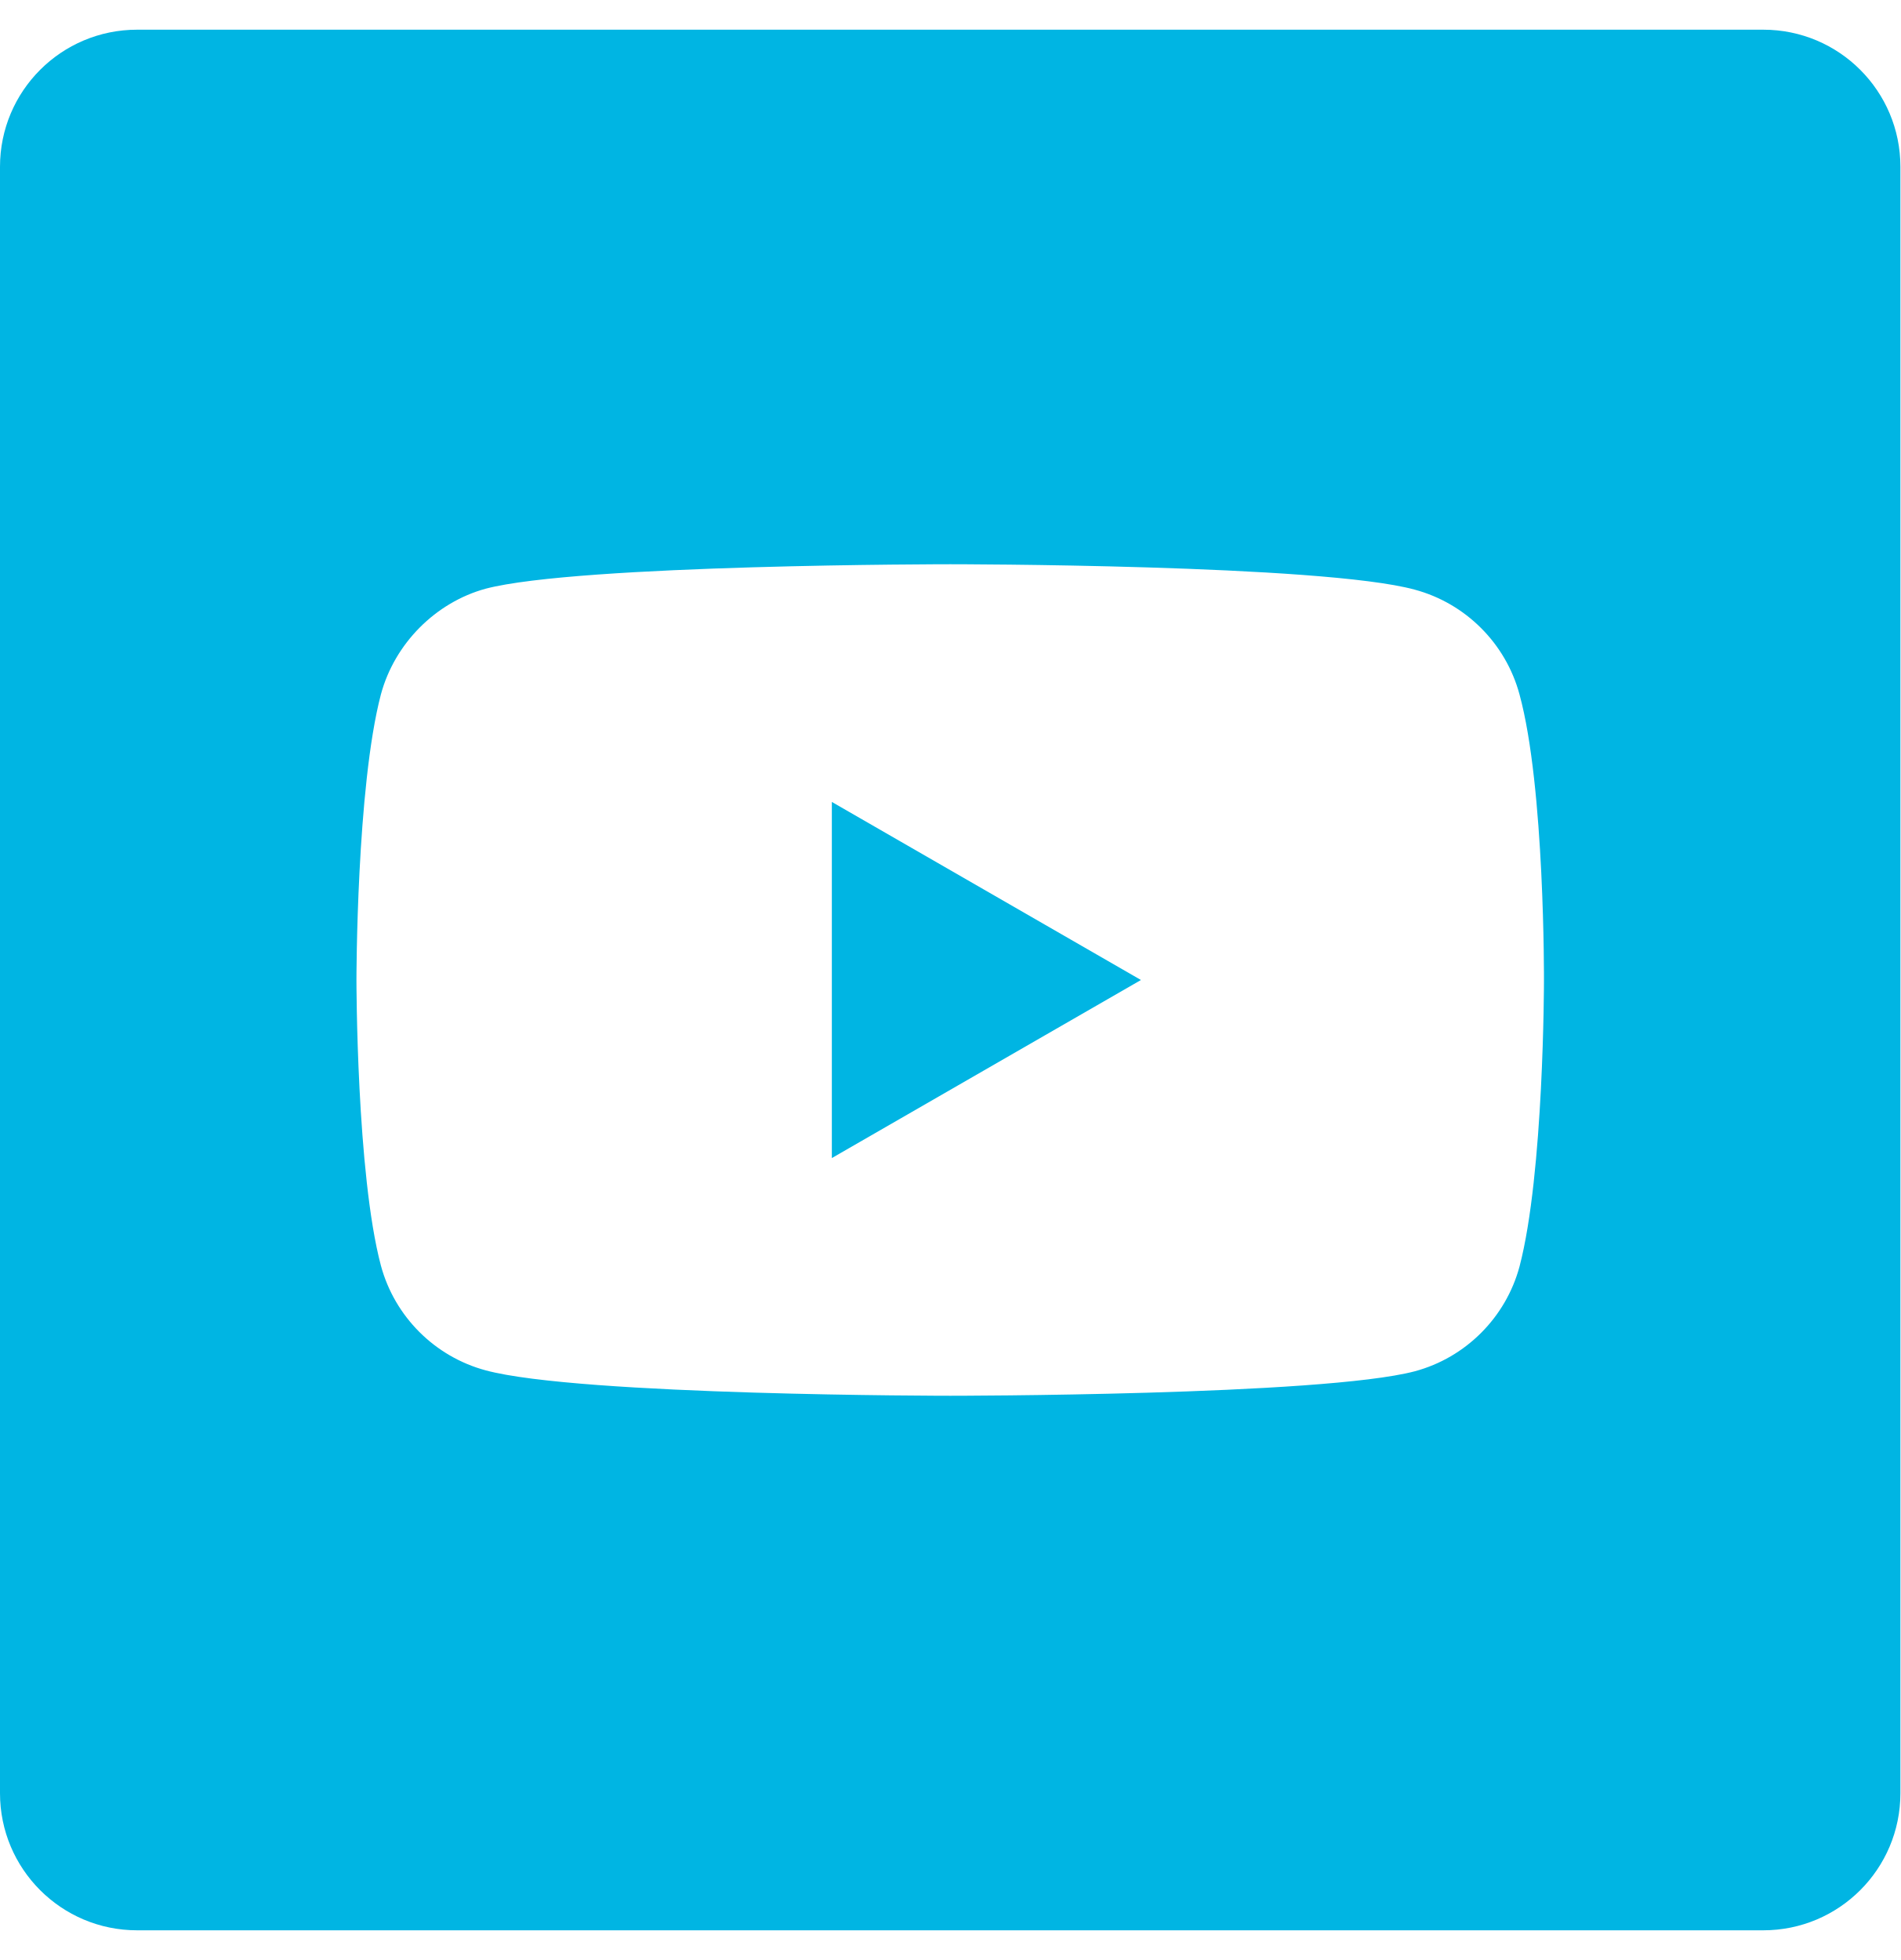
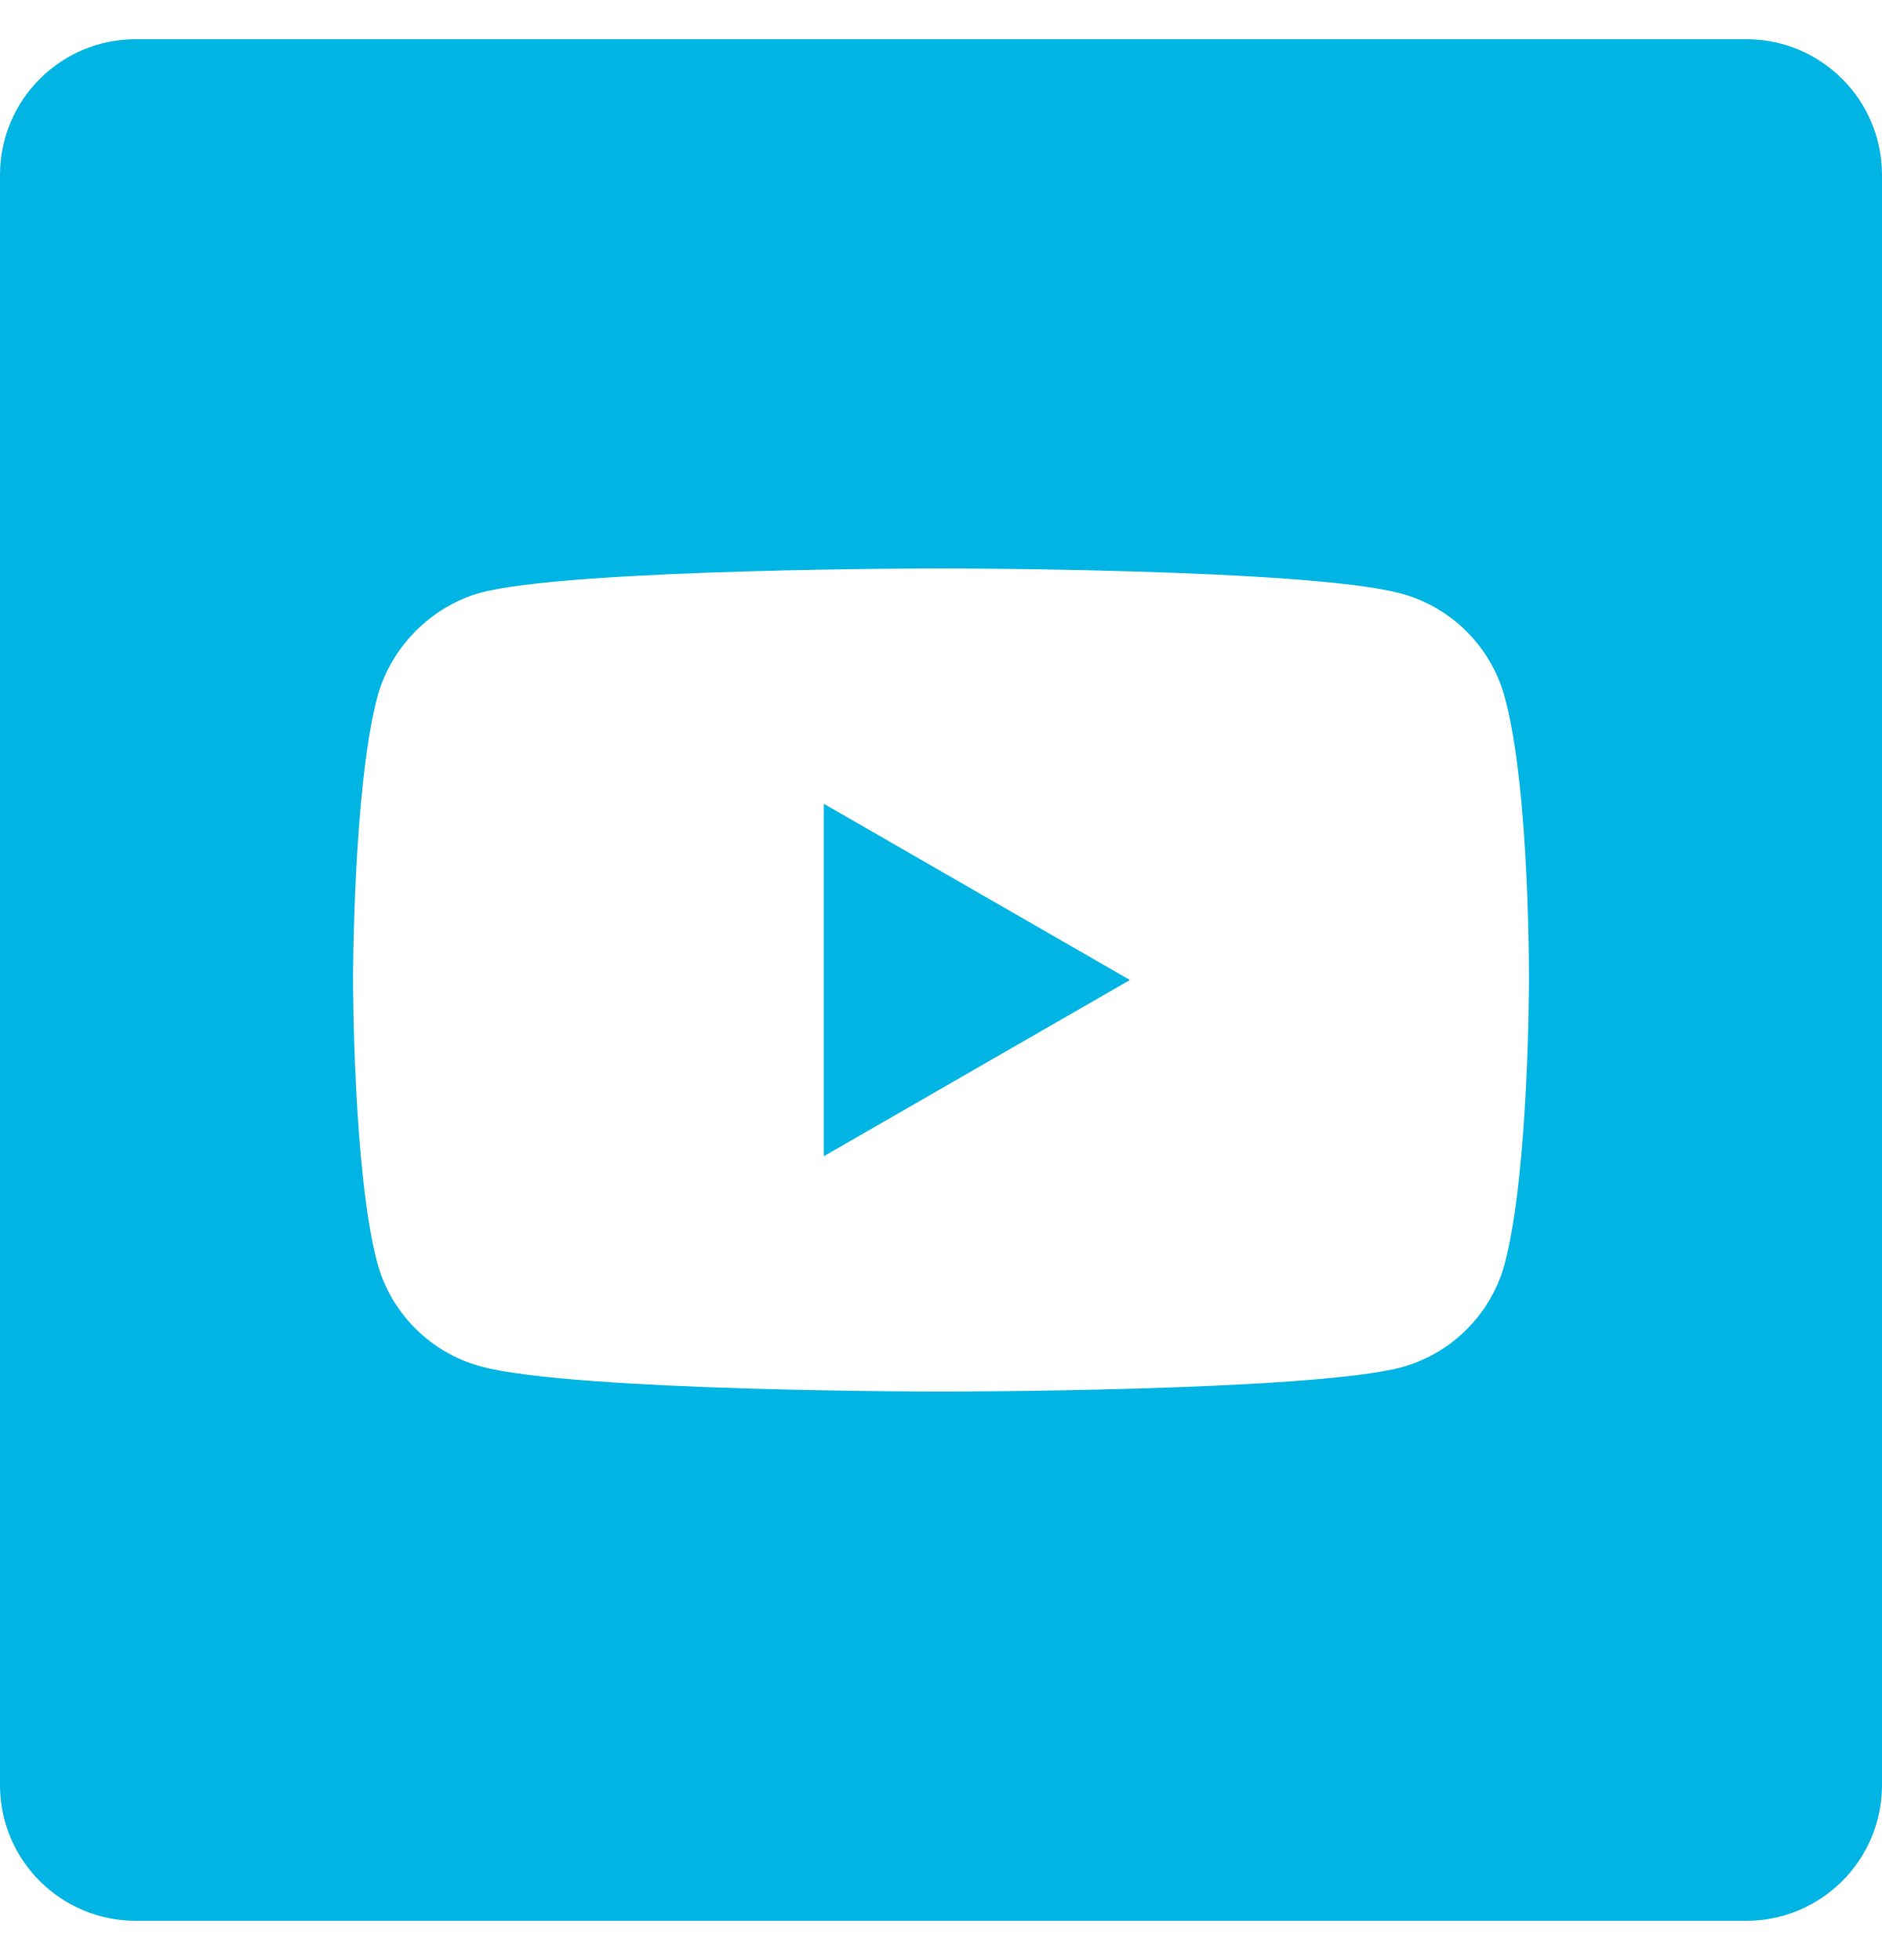
- <svg xmlns="http://www.w3.org/2000/svg" width="32" height="33" viewBox="0 0 32 33" fill="none">
-   <path d="M14.007 19.498L19.212 16.5L14.007 13.502V19.498Z" fill="#00B5E3" />
-   <path d="M29.692 0.5H2.308C1.033 0.5 0 1.533 0 2.808V30.192C0 31.467 1.033 32.5 2.308 32.5H29.692C30.967 32.5 32 31.467 32 30.192V2.808C32 1.533 30.967 0.5 29.692 0.5ZM25.998 16.516C25.998 16.516 25.998 19.761 25.586 21.326C25.355 22.182 24.68 22.858 23.823 23.088C22.259 23.5 16 23.5 16 23.5C16 23.5 9.758 23.5 8.177 23.072C7.32 22.841 6.645 22.166 6.414 21.309C6.002 19.761 6.002 16.5 6.002 16.5C6.002 16.5 6.002 13.255 6.414 11.691C6.645 10.834 7.336 10.142 8.177 9.912C9.741 9.5 16 9.5 16 9.5C16 9.5 22.259 9.5 23.823 9.928C24.68 10.159 25.355 10.834 25.586 11.691C26.014 13.255 25.998 16.516 25.998 16.516Z" fill="#00B5E3" />
+ <svg xmlns="http://www.w3.org/2000/svg" width="24" height="25" viewBox="0 0 24 25" fill="none">
+   <path d="M10.505 14.748L14.409 12.5L10.505 10.252V14.748Z" fill="#00B5E3" />
+   <path d="M22.269 0.5H1.731C0.775 0.5 0 1.275 0 2.231V22.769C0 23.725 0.775 24.5 1.731 24.5H22.269C23.225 24.5 24 23.725 24 22.769V2.231C24 1.275 23.225 0.5 22.269 0.5ZM19.498 12.512C19.498 12.512 19.498 14.946 19.189 16.119C19.016 16.762 18.51 17.268 17.868 17.441C16.694 17.75 12 17.75 12 17.75C12 17.75 7.318 17.75 6.132 17.429C5.49 17.256 4.984 16.749 4.811 16.107C4.502 14.946 4.502 12.5 4.502 12.5C4.502 12.5 4.502 10.066 4.811 8.893C4.983 8.251 5.502 7.732 6.132 7.559C7.306 7.25 12 7.25 12 7.25C12 7.25 16.694 7.25 17.868 7.571C18.51 7.744 19.016 8.251 19.189 8.893C19.511 10.066 19.498 12.512 19.498 12.512Z" fill="#00B5E3" />
</svg>
